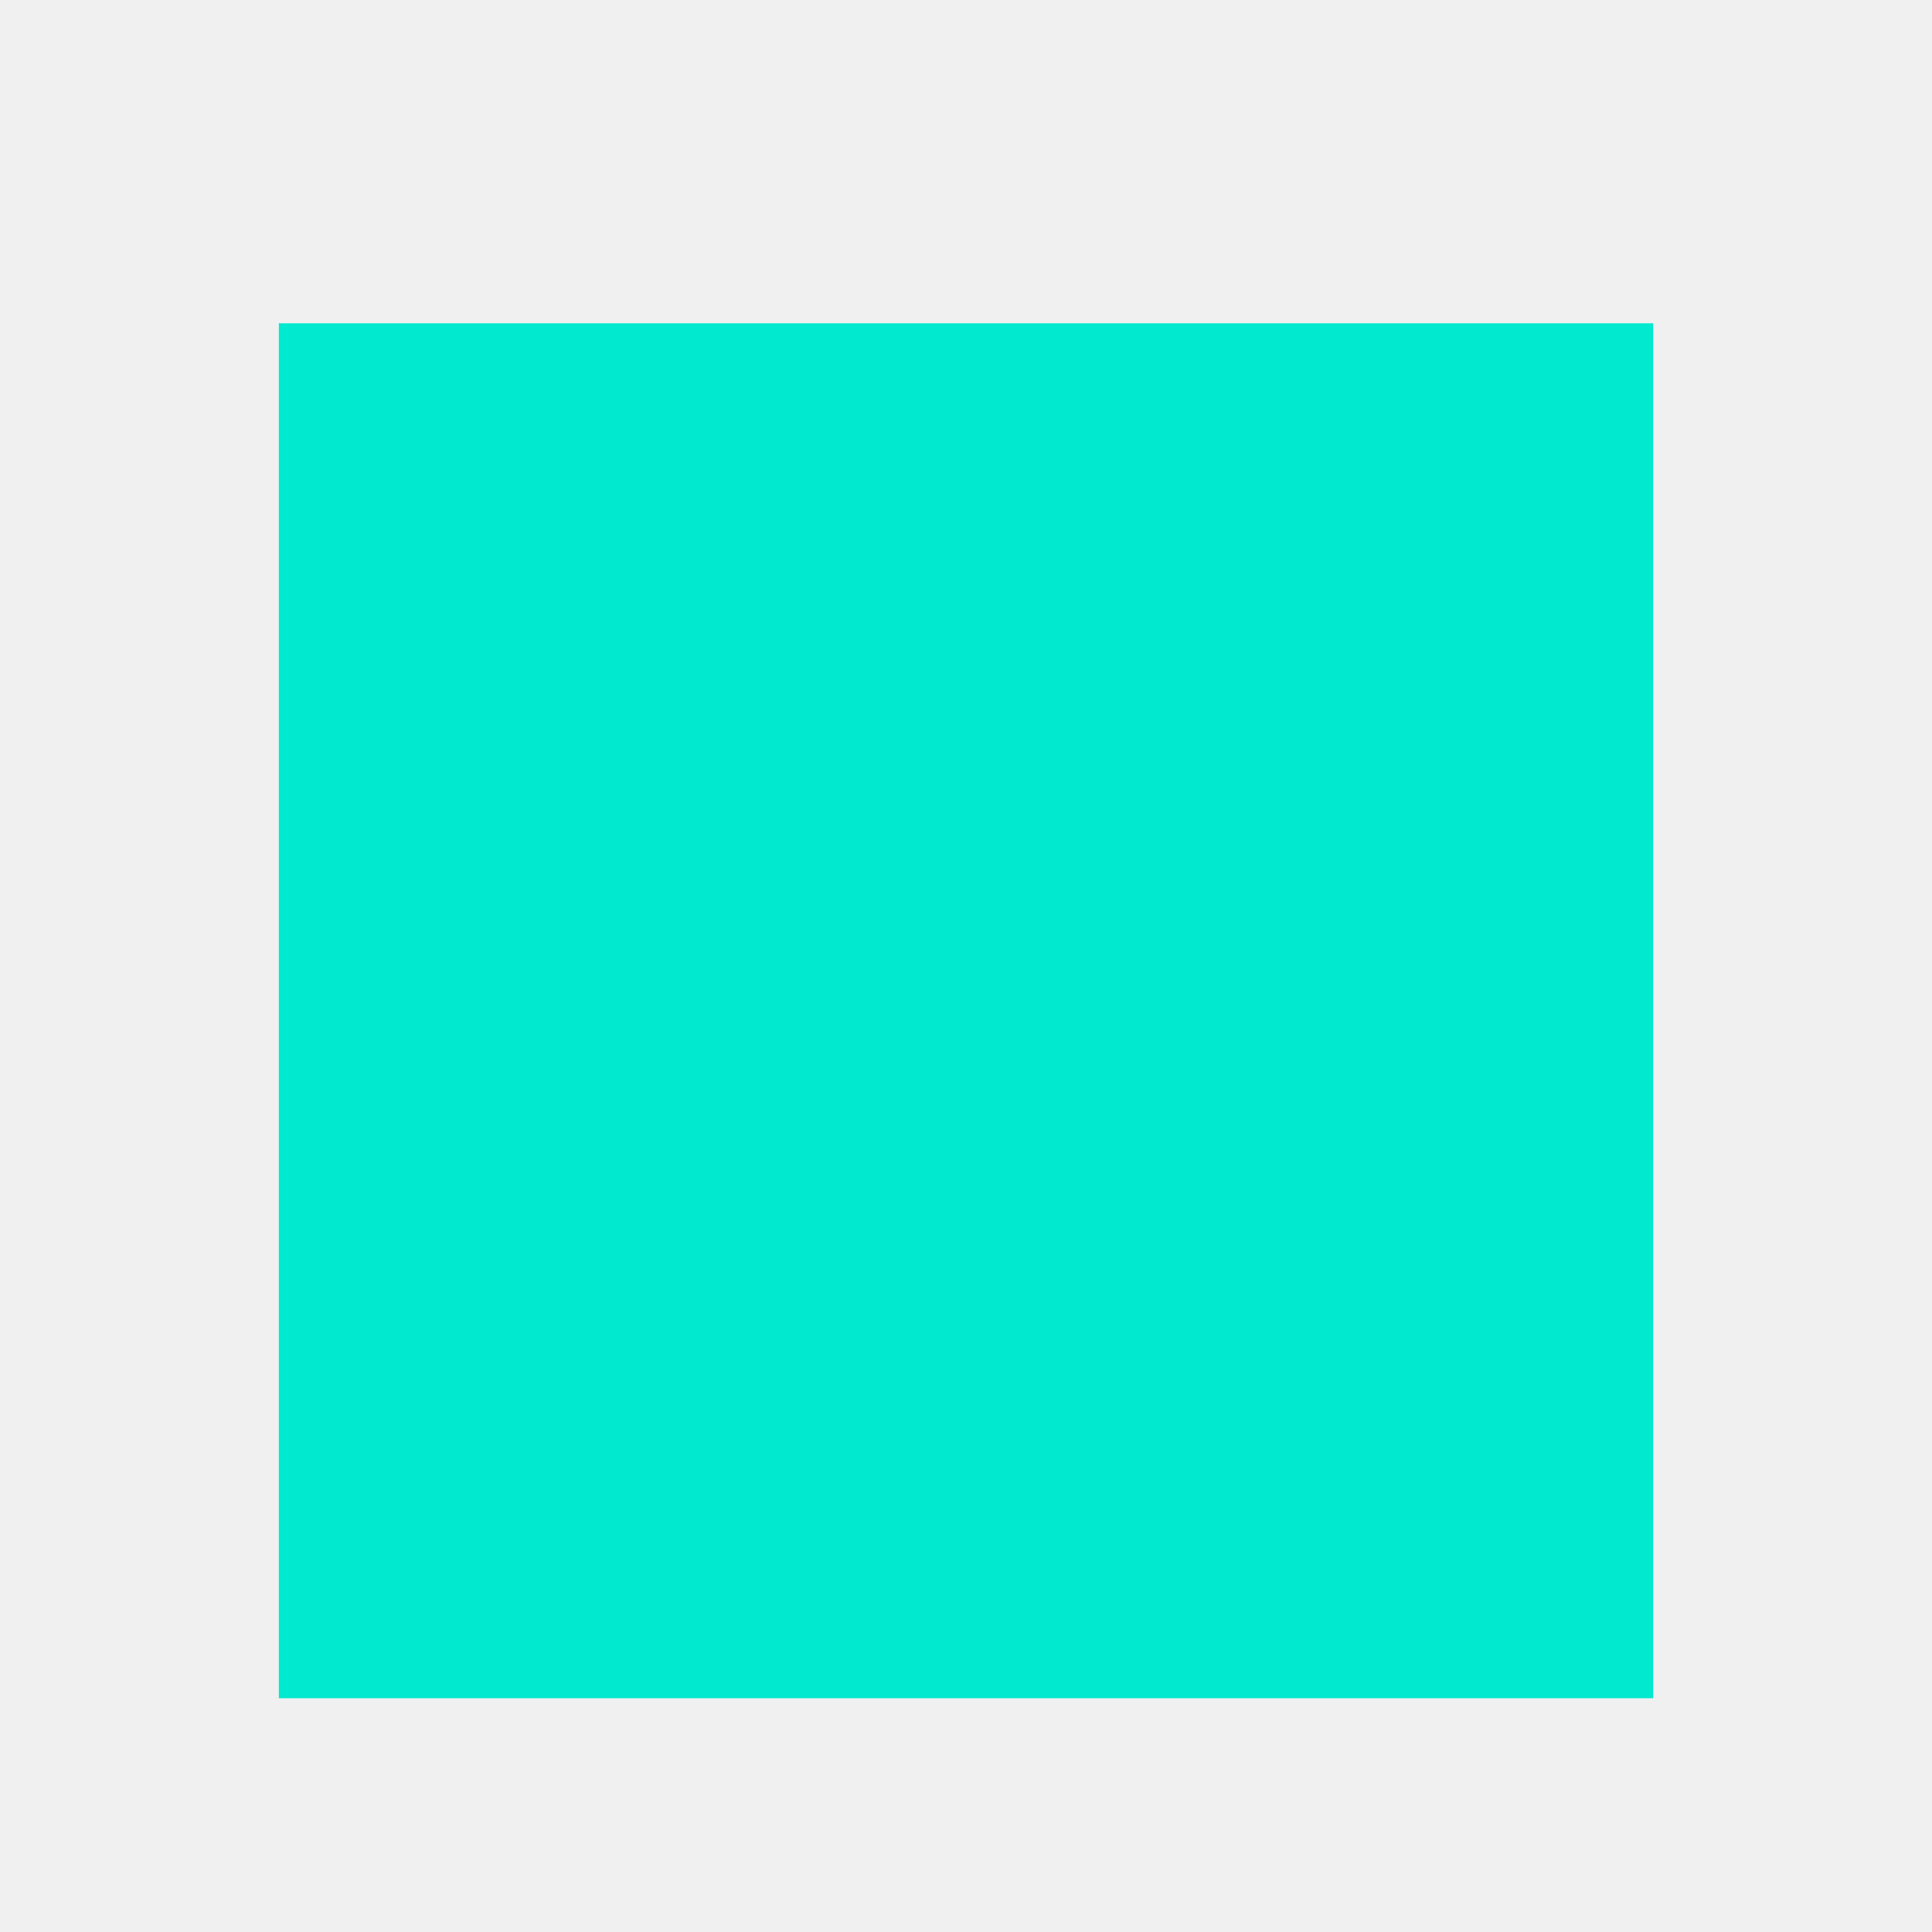
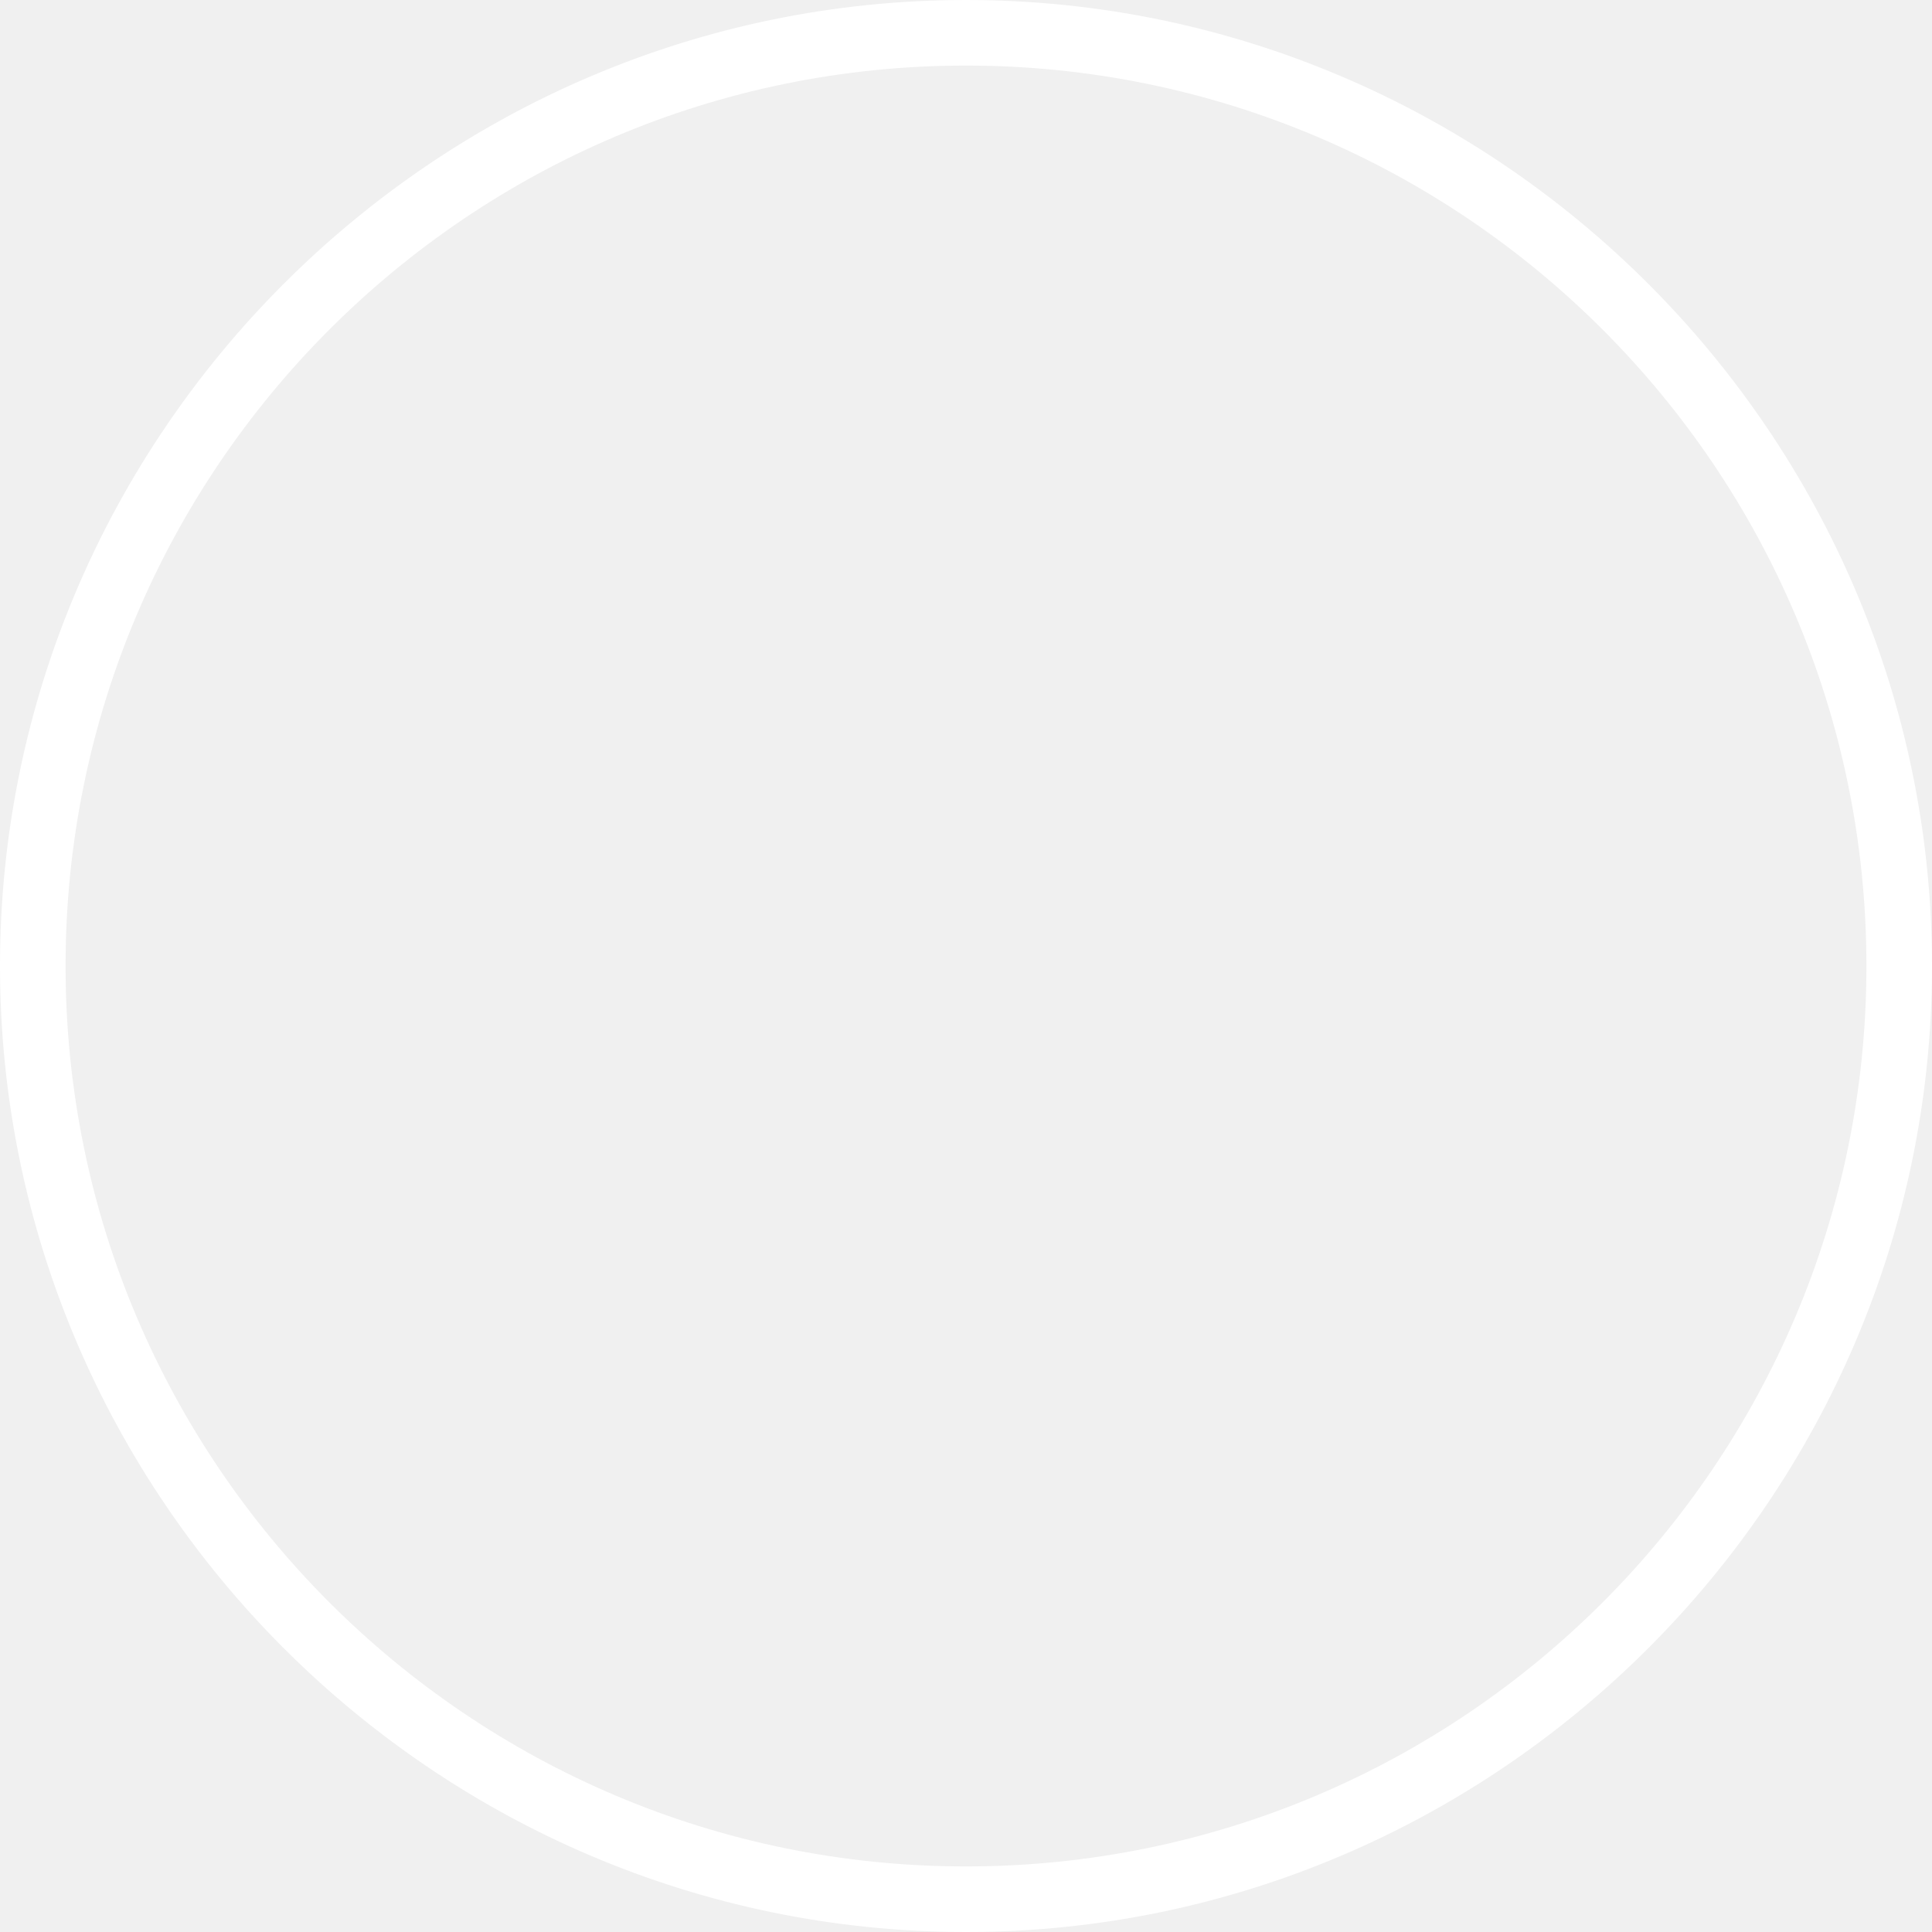
- <svg xmlns="http://www.w3.org/2000/svg" version="1.1" width="3px" height="3px">
+ <svg xmlns="http://www.w3.org/2000/svg" version="1.1" width="32px" height="32px">
  <defs>
    <pattern id="BGPattern" patternUnits="userSpaceOnUse" alignment="0 0" imageRepeat="None" />
-     <mask fill="white" id="Clip723">
-       <path d="M 2.567 2.637  L 2.567 0.502  L 0.433 0.502  L 0.433 2.637  L 2.567 2.637  Z " fill-rule="evenodd" />
+     <mask fill="white" id="Clip145">
+       <path d="M 1.086 16  C 1.086 7.771  7.771 1.086  16 1.086  C 24.229 1.086  30.914 7.771  30.914 16  C 30.914 24.229  24.229 30.914  16 30.914  C 7.771 30.914  1.086 24.229  1.086 16  Z M 32 16  C 32 7.2  24.8 0  16 0  C 7.2 0  0 7.2  0 16  C 0 24.8  7.2 32  16 32  C 24.8 32  32 24.8  32 16  Z " fill-rule="evenodd" />
    </mask>
  </defs>
-   <g transform="matrix(1 0 0 1 -28 -22 )">
-     <path d="M 2.567 2.637  L 2.567 0.502  L 0.433 0.502  L 0.433 2.637  L 2.567 2.637  Z " fill-rule="nonzero" fill="rgba(1, 233, 206, 1)" stroke="none" transform="matrix(1 0 0 1 28 22 )" class="fill" />
-     <path d="M 2.567 2.637  L 2.567 0.502  L 0.433 0.502  L 0.433 2.637  L 2.567 2.637  Z " stroke-width="0" stroke-dasharray="0" stroke="rgba(255, 255, 255, 0)" fill="none" transform="matrix(1 0 0 1 28 22 )" class="stroke" mask="url(#Clip723)" />
+   <g transform="matrix(1 0 0 1 -413 0 )">
+     <path d="M 1.086 16  C 1.086 7.771  7.771 1.086  16 1.086  C 24.229 1.086  30.914 7.771  30.914 16  C 30.914 24.229  24.229 30.914  16 30.914  C 7.771 30.914  1.086 24.229  1.086 16  Z M 32 16  C 32 7.2  24.8 0  16 0  C 7.2 0  0 7.2  0 16  C 0 24.8  7.2 32  16 32  C 24.8 32  32 24.8  32 16  Z " fill-rule="nonzero" fill="rgba(255, 255, 255, 1)" stroke="none" transform="matrix(1 0 0 1 413 0 )" class="fill" />
+     <path d="M 1.086 16  C 1.086 7.771  7.771 1.086  16 1.086  C 24.229 1.086  30.914 7.771  30.914 16  C 30.914 24.229  24.229 30.914  16 30.914  C 7.771 30.914  1.086 24.229  1.086 16  Z " stroke-width="0" stroke-dasharray="0" stroke="rgba(255, 255, 255, 0)" fill="none" transform="matrix(1 0 0 1 413 0 )" class="stroke" mask="url(#Clip145)" />
+     <path d="M 32 16  C 32 7.2  24.8 0  16 0  C 7.2 0  0 7.2  0 16  C 0 24.8  7.2 32  16 32  C 24.8 32  32 24.8  32 16  Z " stroke-width="0" stroke-dasharray="0" stroke="rgba(255, 255, 255, 0)" fill="none" transform="matrix(1 0 0 1 413 0 )" class="stroke" mask="url(#Clip145)" />
  </g>
</svg>
